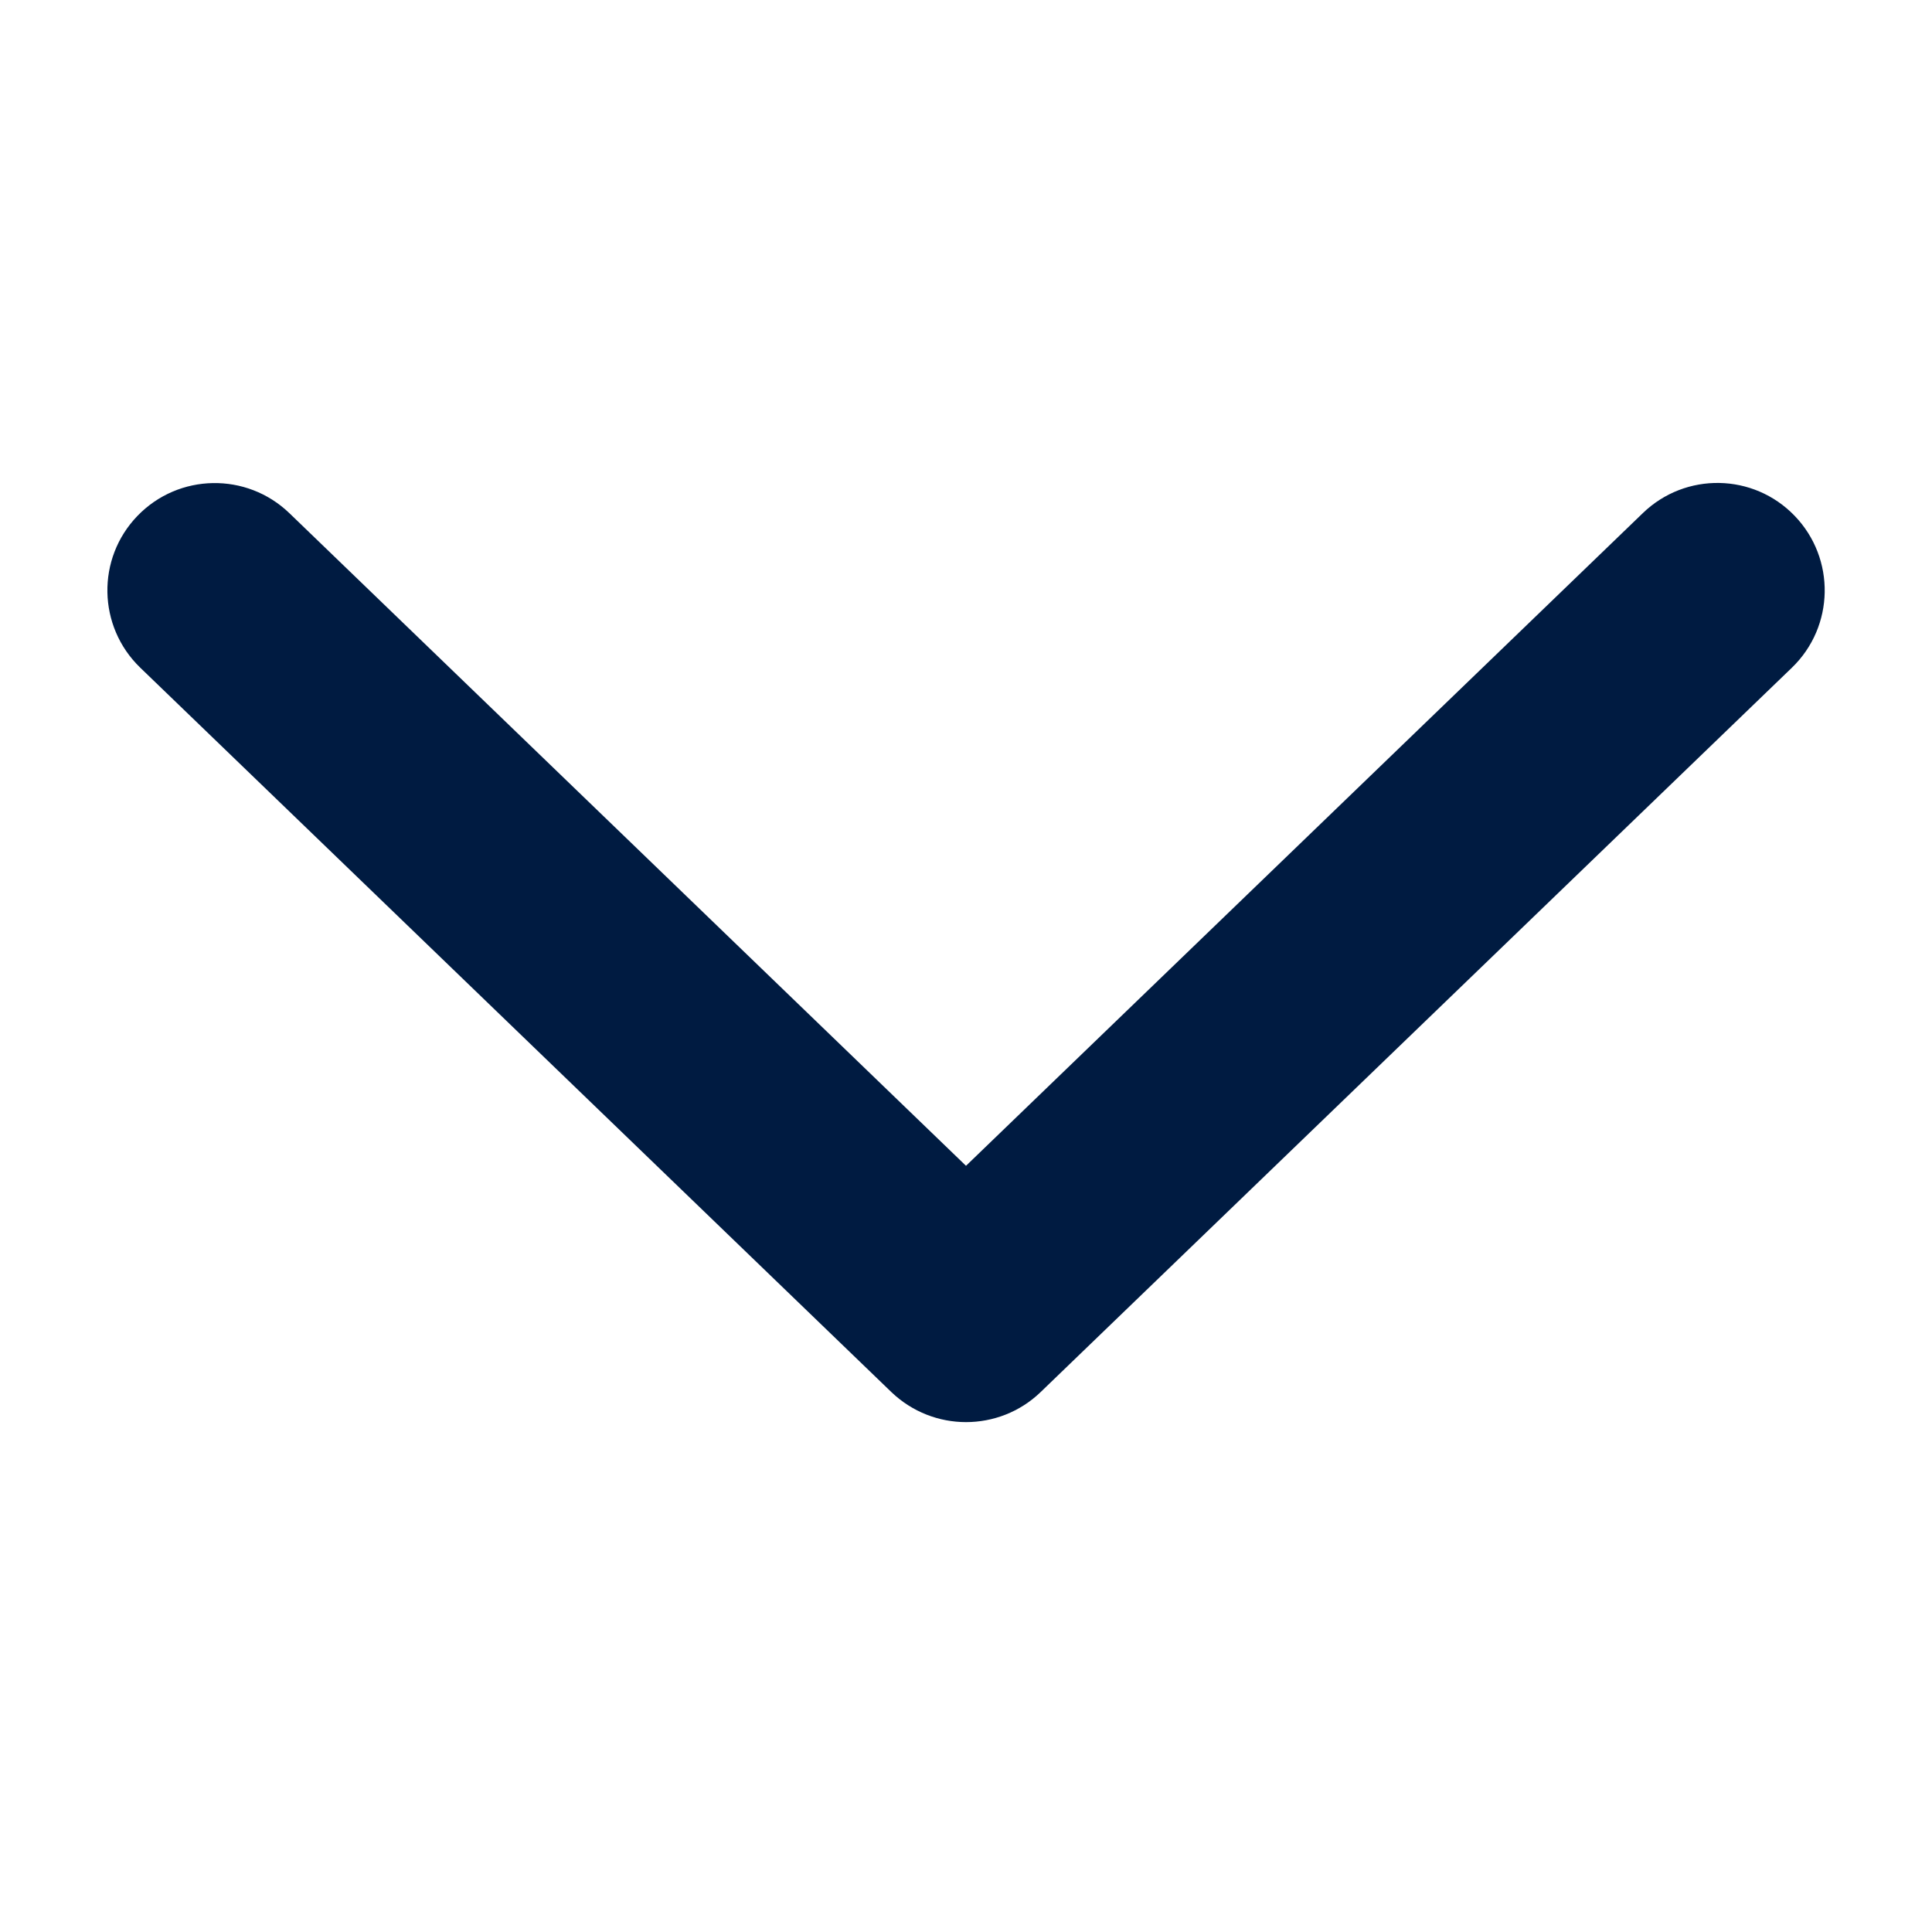
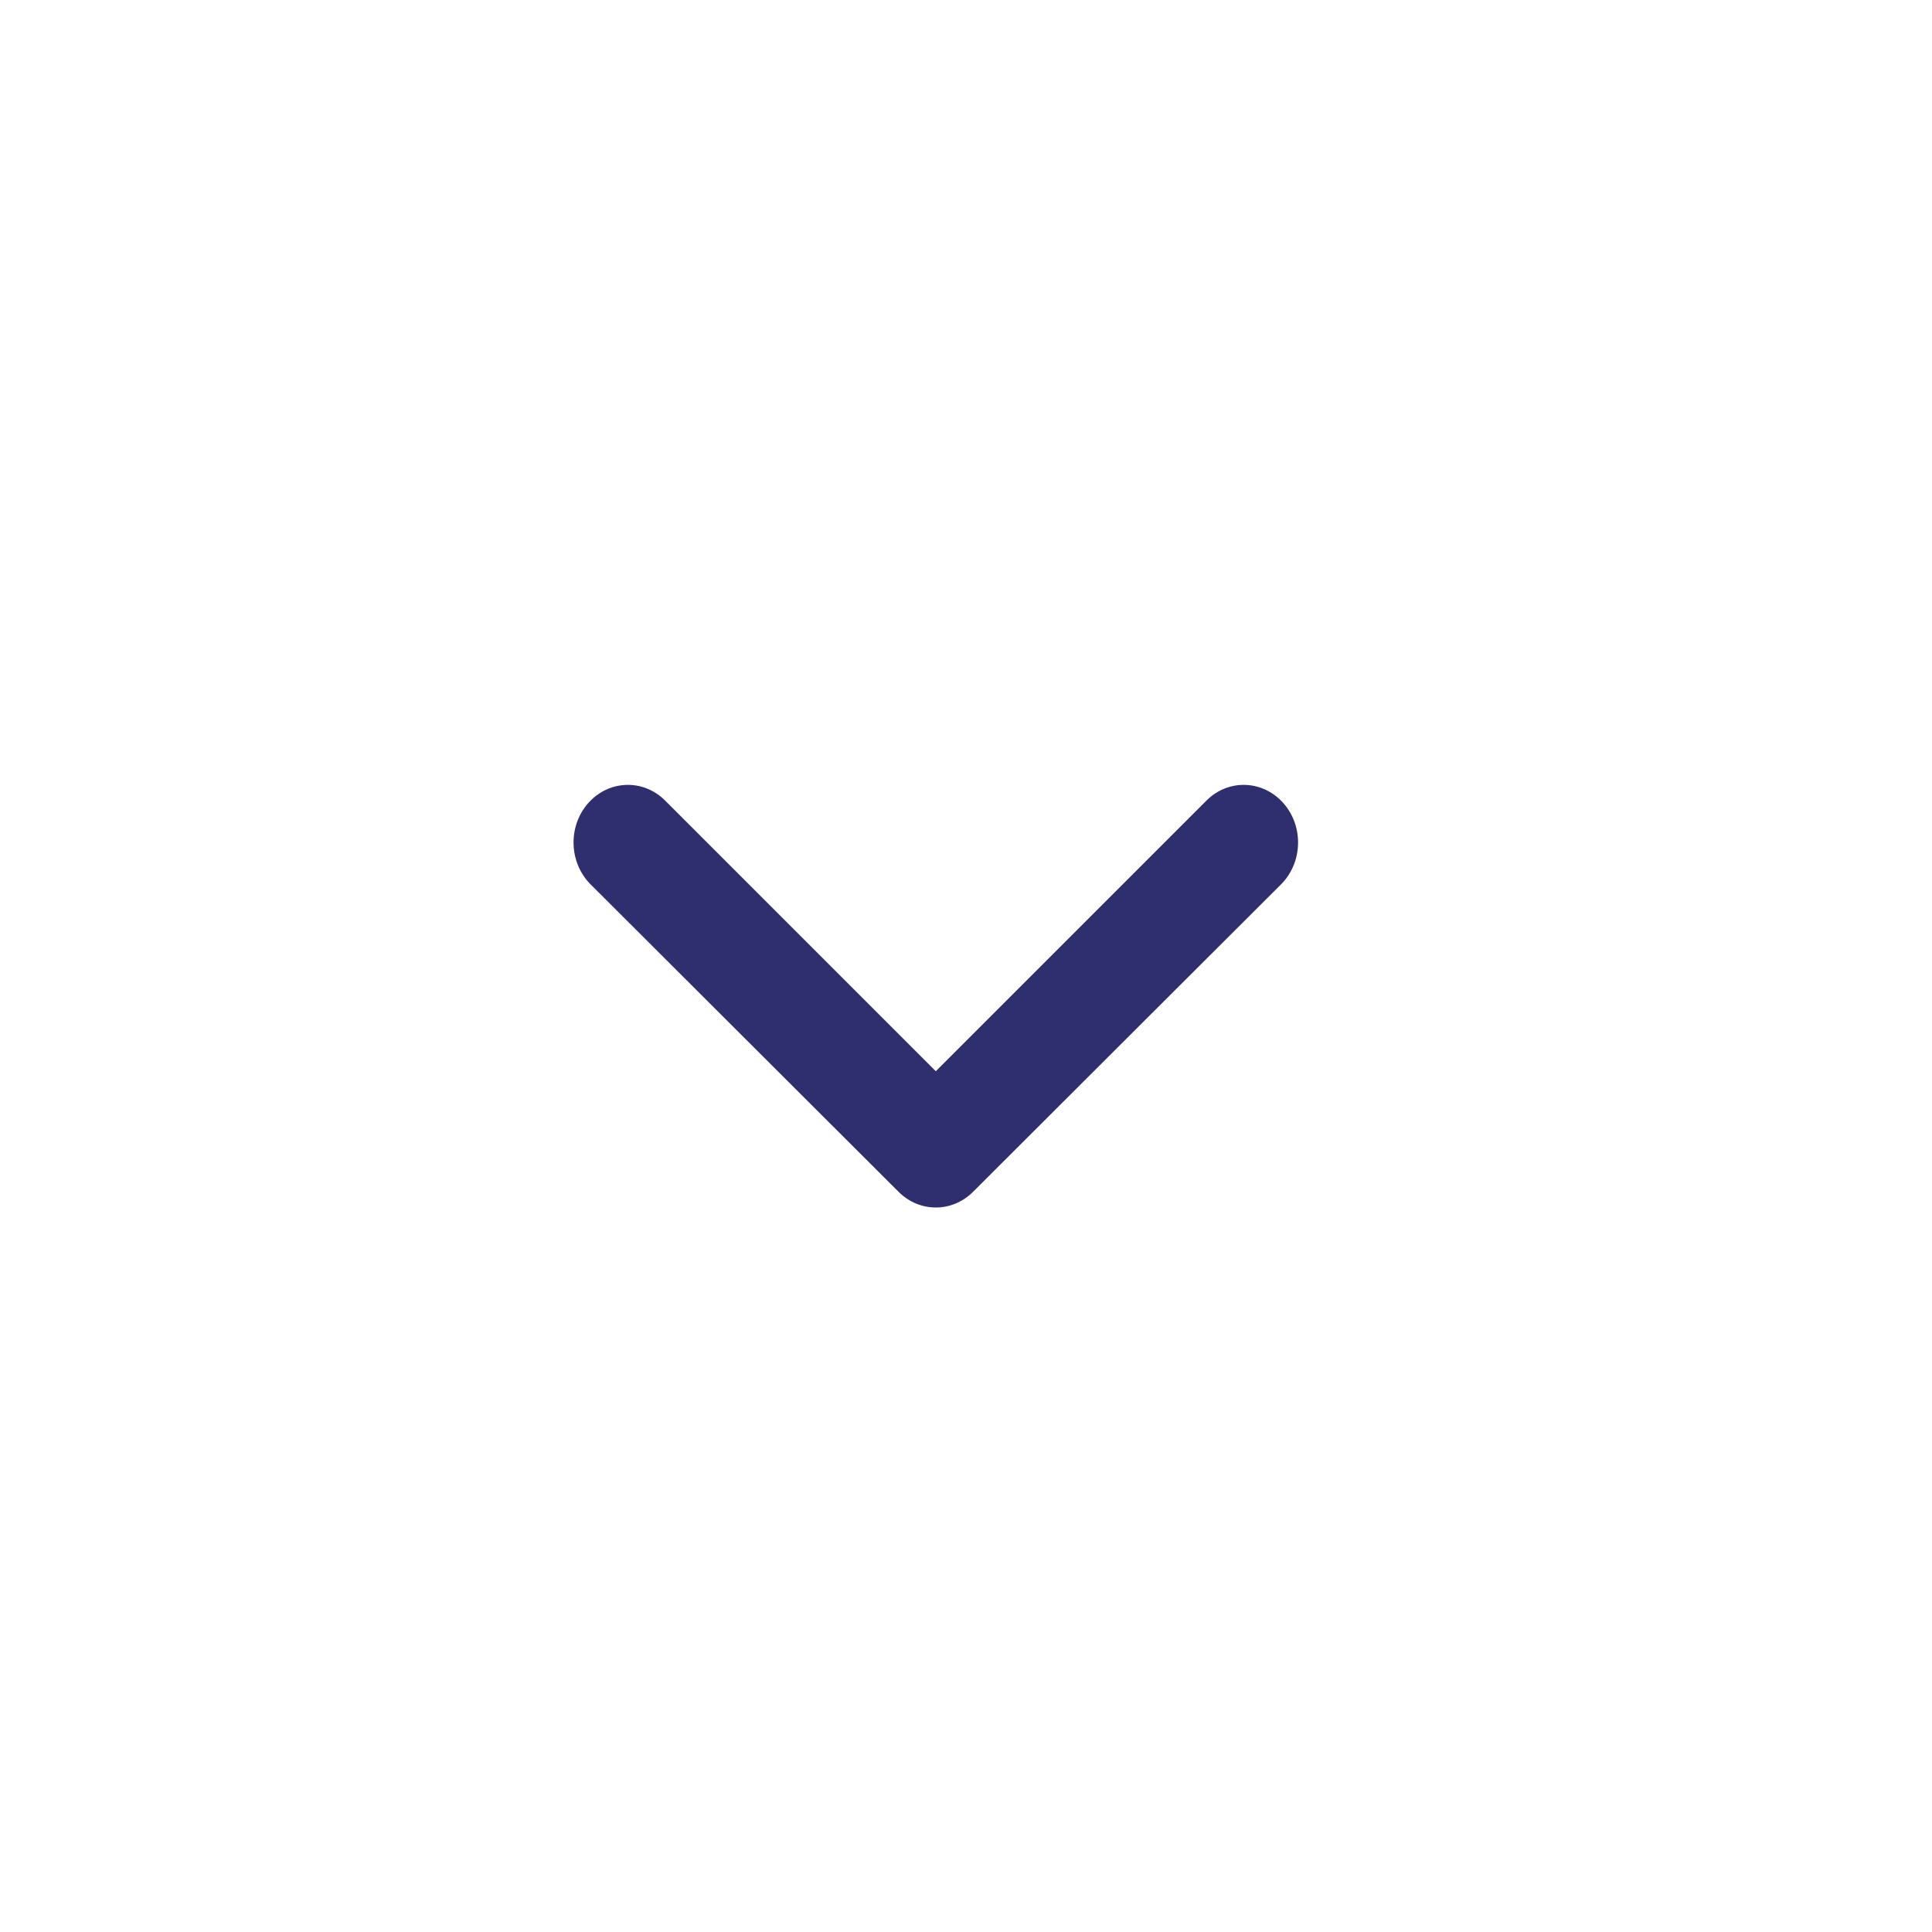
- <svg xmlns="http://www.w3.org/2000/svg" width="12" height="12" viewBox="0 0 12 12" fill="none">
-   <path d="M6 8.833C5.834 8.833 5.667 8.771 5.537 8.647L0.871 4.147C0.606 3.891 0.598 3.469 0.854 3.204C1.11 2.939 1.532 2.932 1.797 3.187L6 7.241L10.204 3.187C10.469 2.931 10.891 2.938 11.147 3.204C11.402 3.469 11.395 3.891 11.13 4.147L6.463 8.647C6.334 8.771 6.167 8.833 6 8.833H6Z" fill="#001B41" />
+ <svg xmlns="http://www.w3.org/2000/svg" width="32" height="32" viewBox="0 0 32 32" fill="none">
+   <path d="M9.74 13.305C10.079 12.919 10.648 12.896 11.012 13.255L15.5 17.743L19.988 13.255C20.352 12.896 20.921 12.919 21.259 13.305C21.598 13.691 21.577 14.295 21.212 14.654L16.112 19.745C15.767 20.085 15.233 20.085 14.888 19.745L9.788 14.654C9.423 14.295 9.402 13.691 9.74 13.305Z" fill="#2F2F70" />
</svg>
